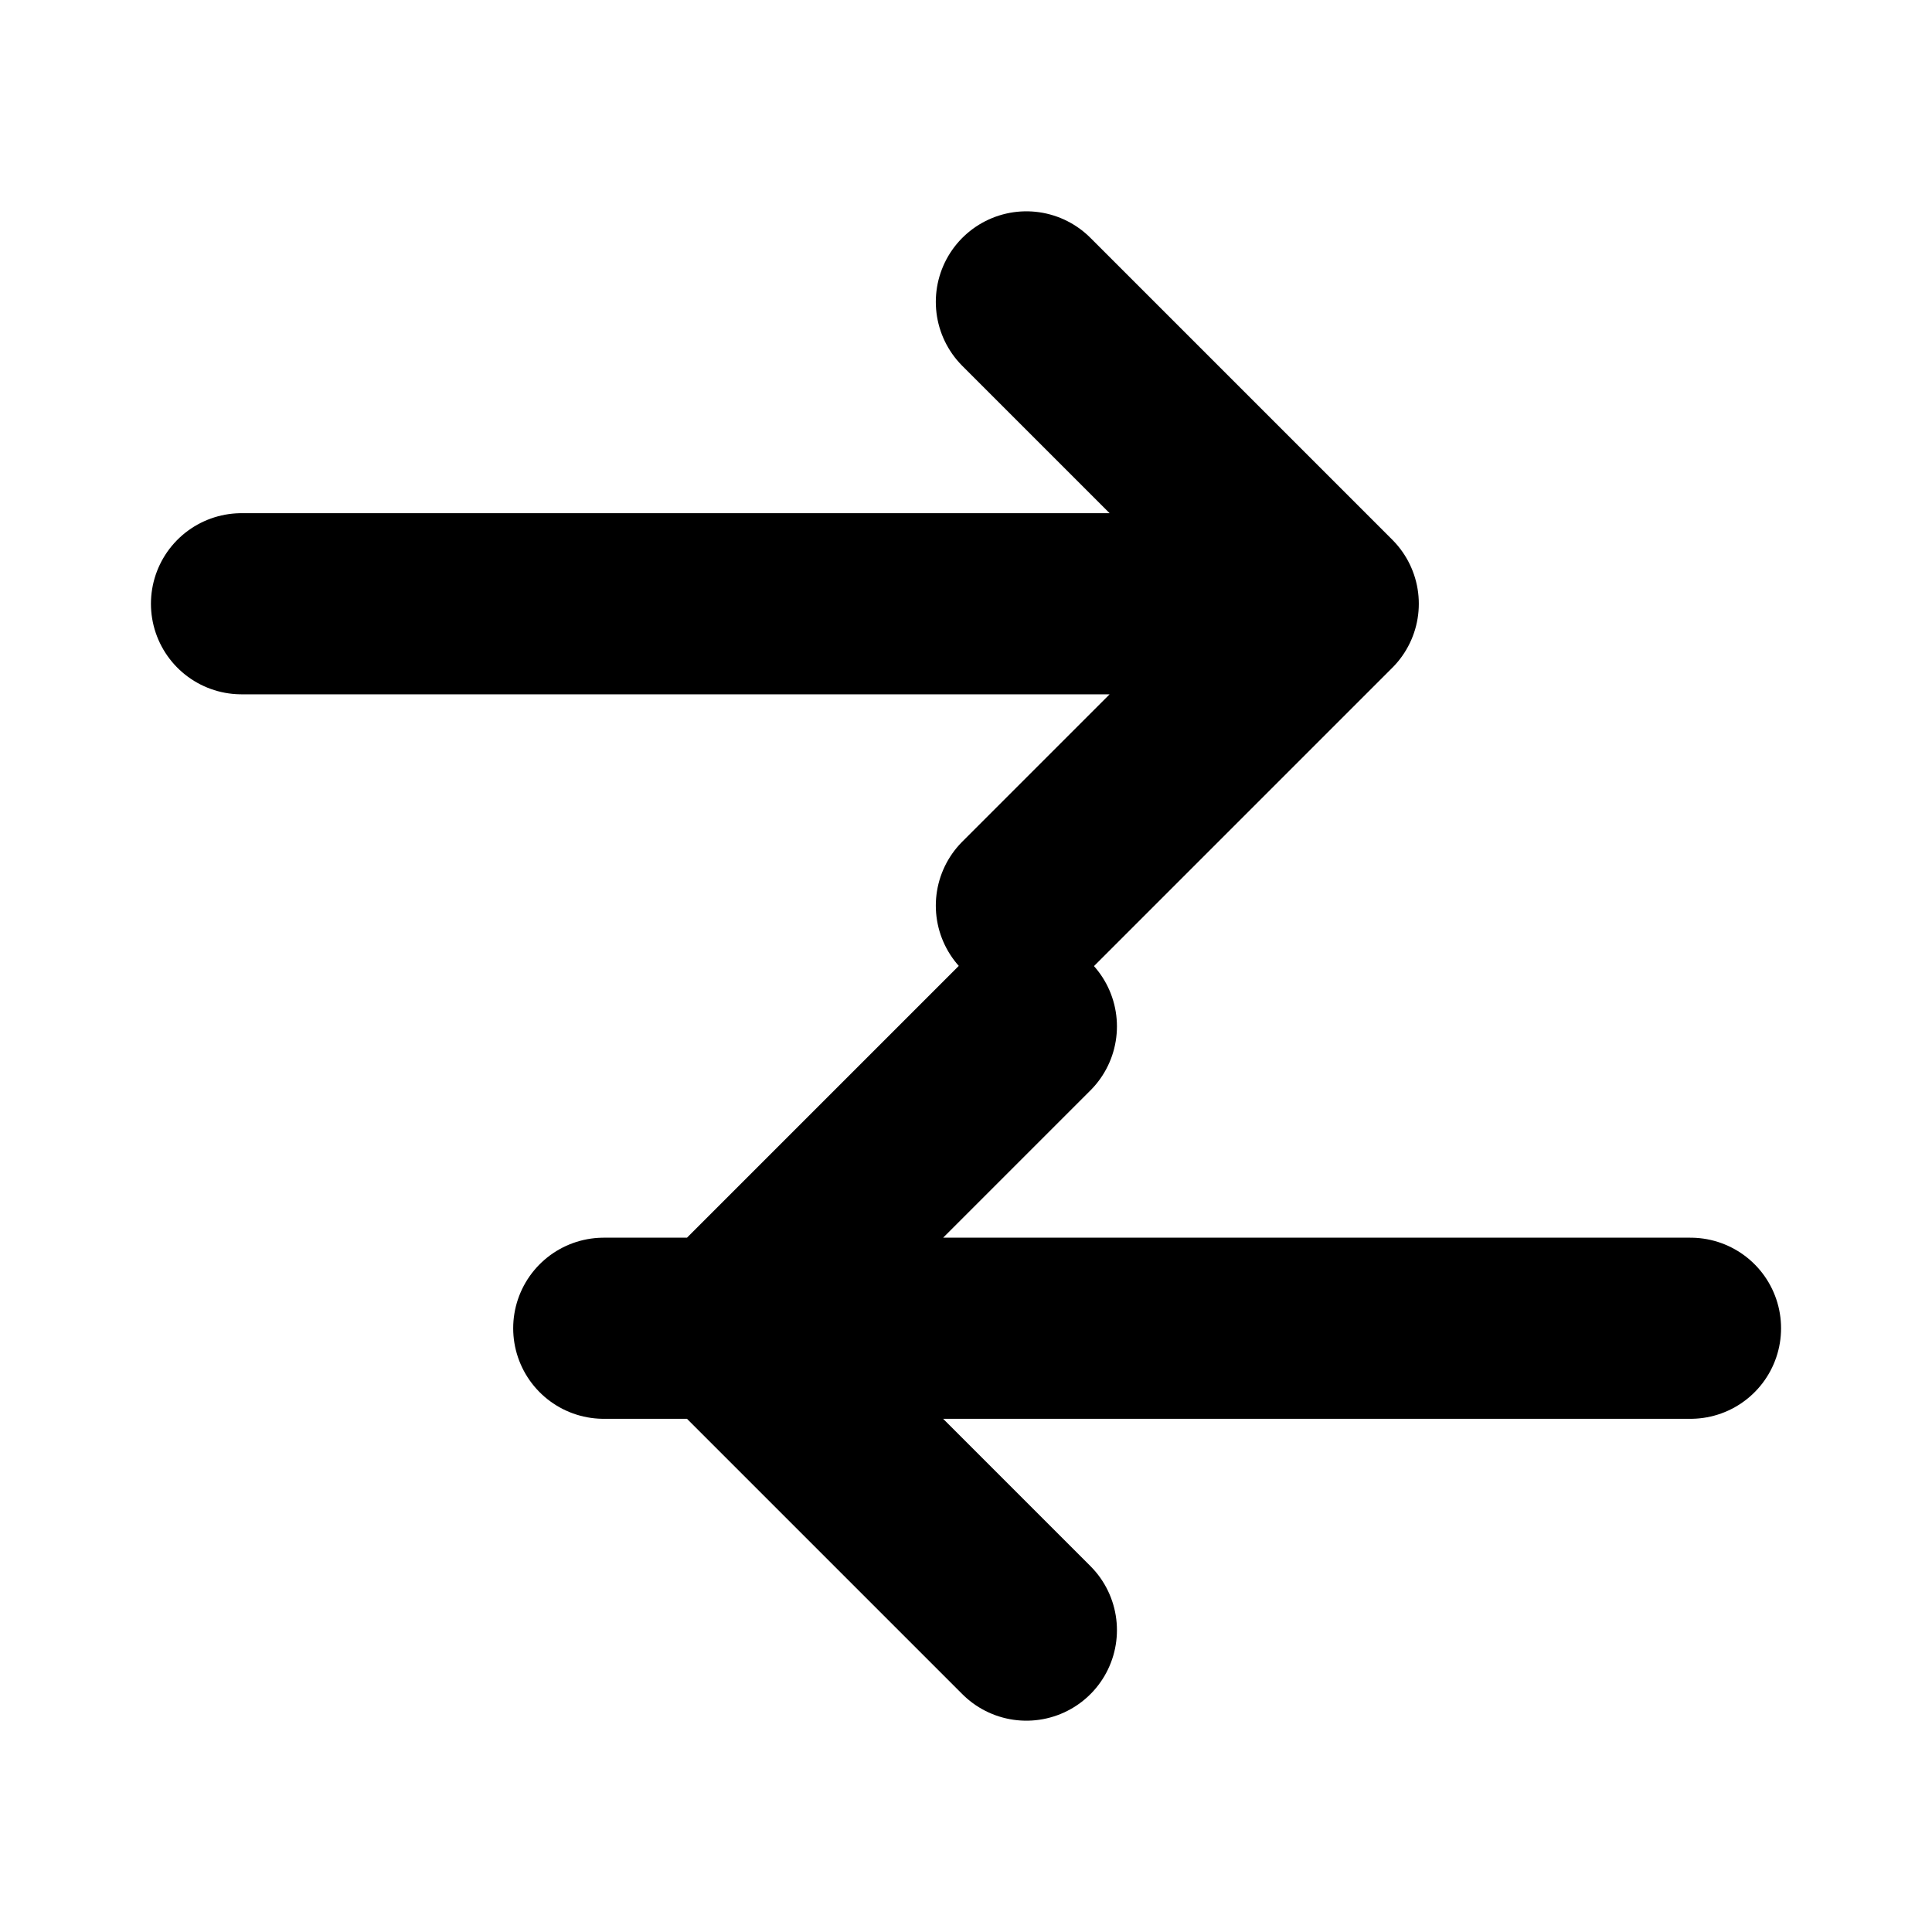
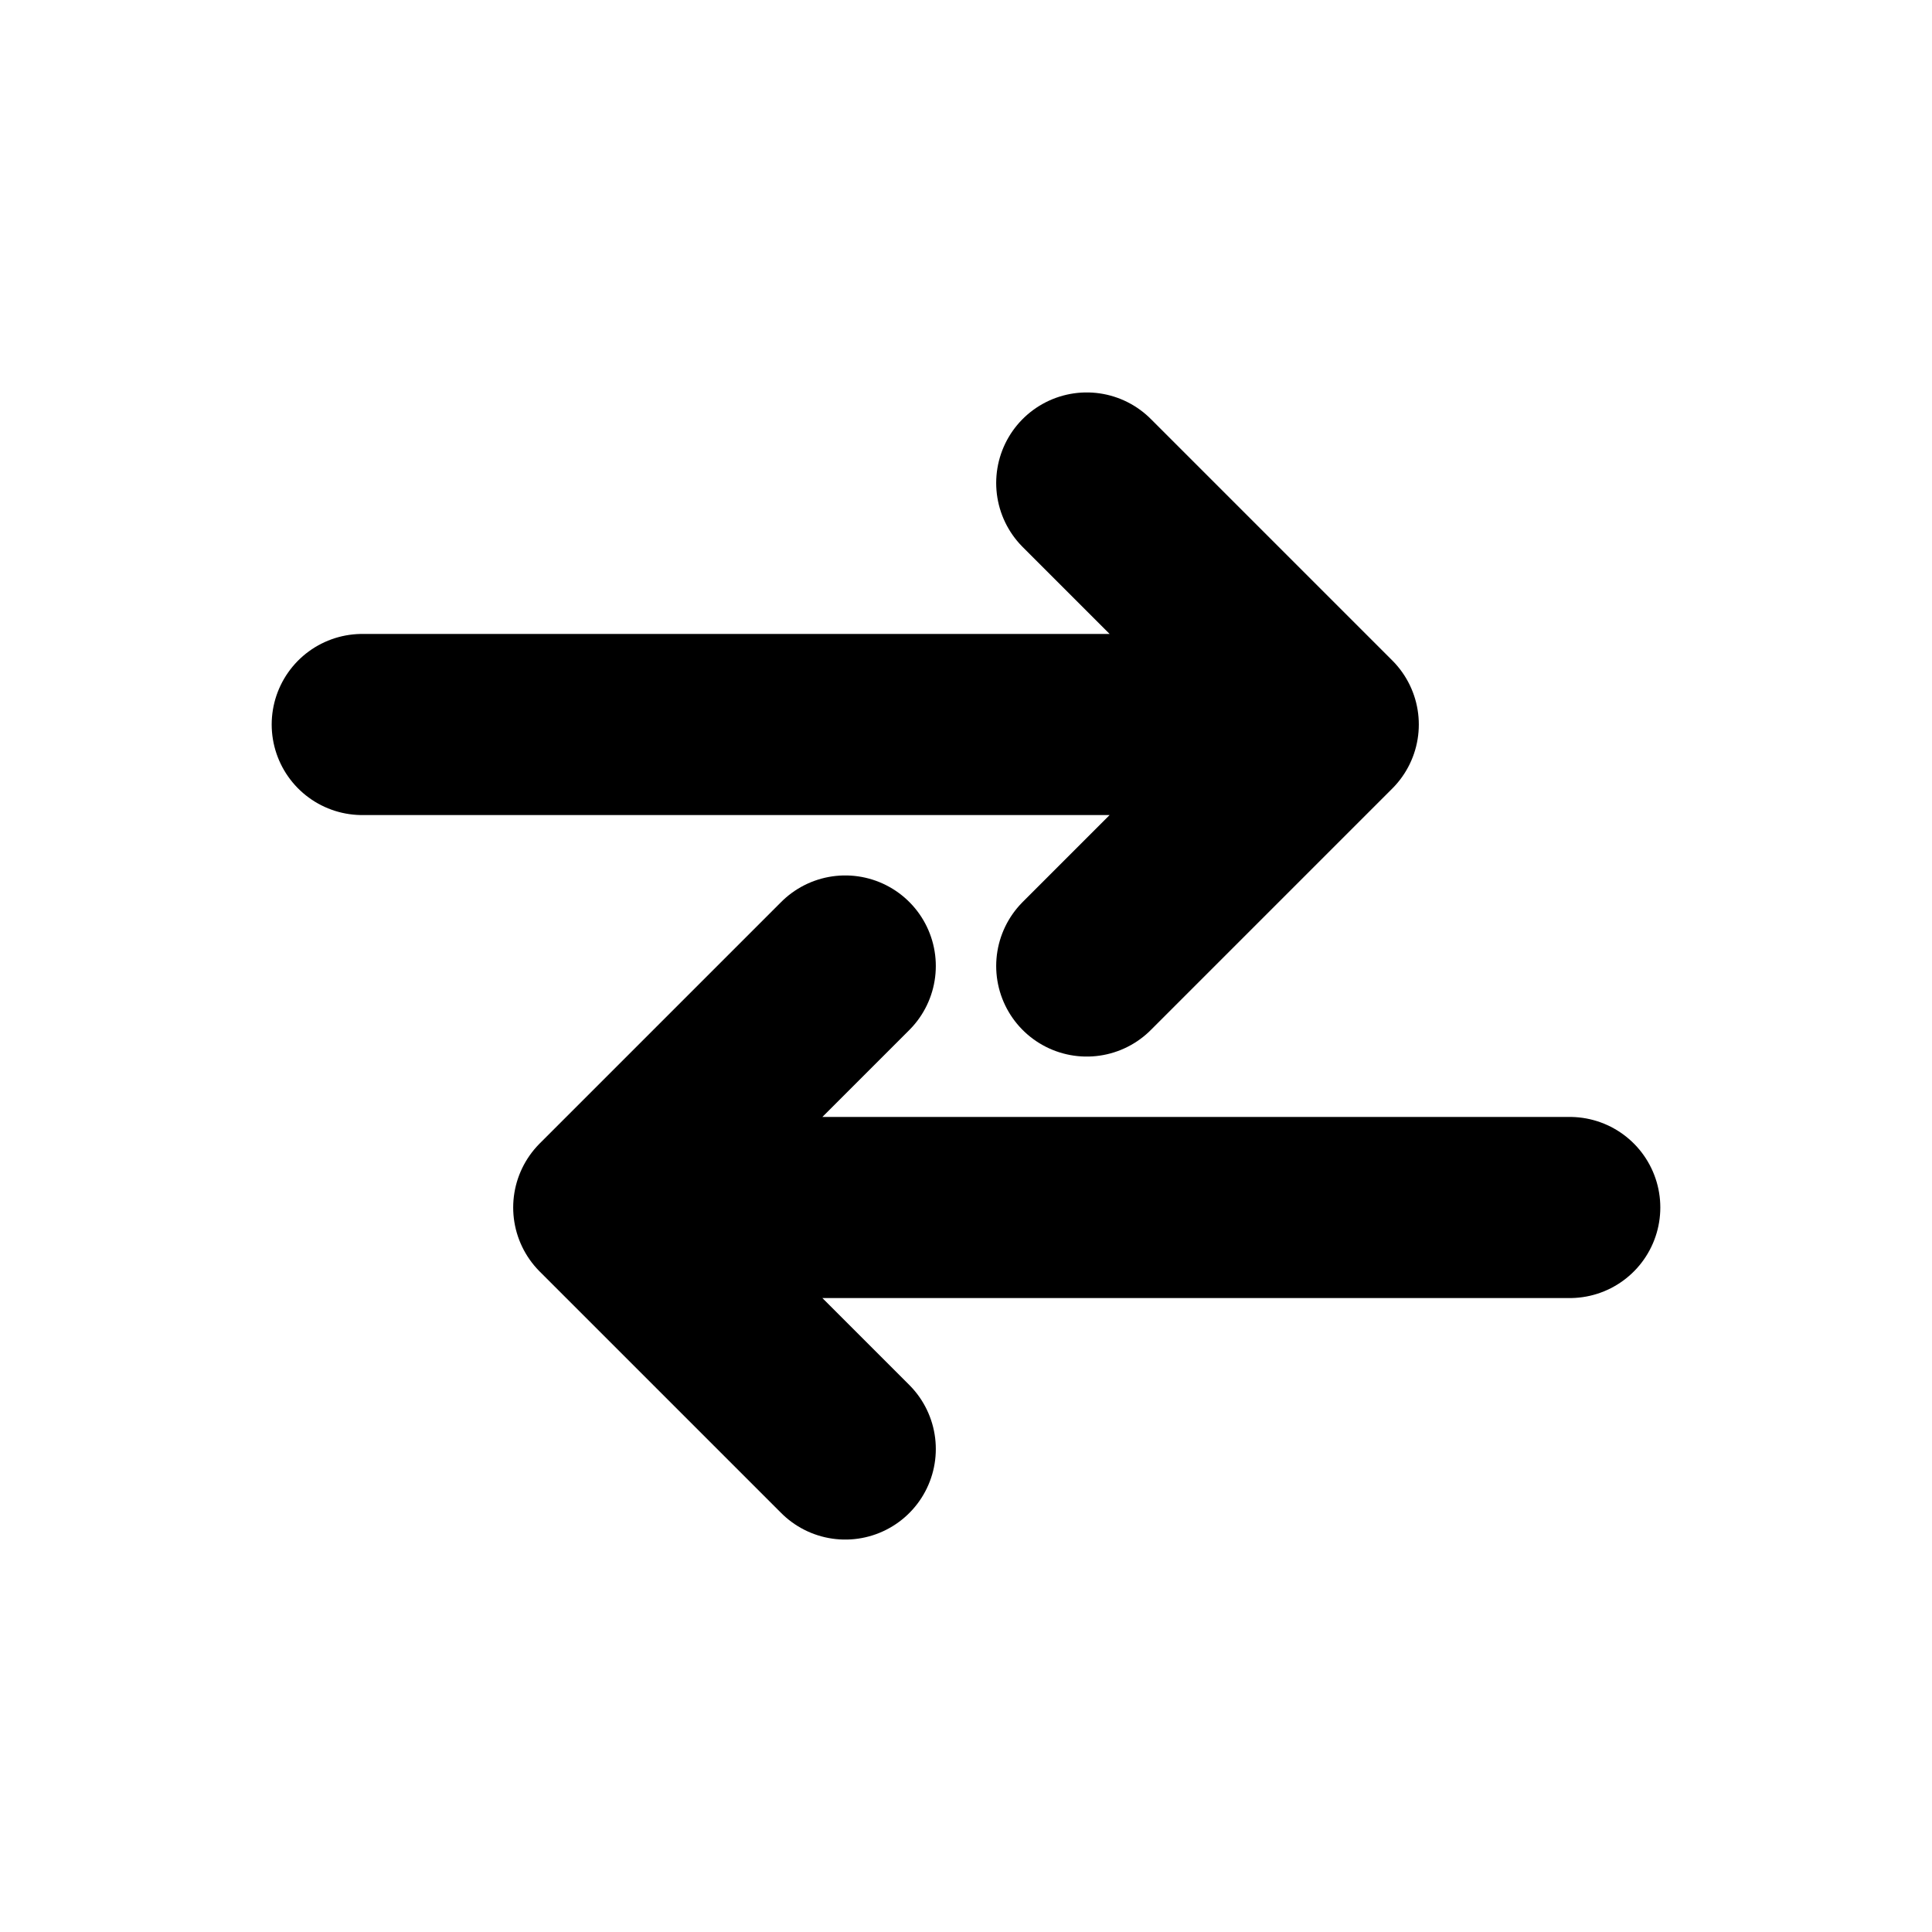
<svg xmlns="http://www.w3.org/2000/svg" viewBox="0 0 32 32" fill="none" stroke="currentColor" stroke-width="3" stroke-linecap="round" stroke-linejoin="round">
-   <path d="M4 10h18M17 5l5 5-5 5" />
-   <path d="M28 22H10m7-5-5 5 5 5" />
+   <path d="M6 12h16M18 8l4 4-4 4" />
+   <path d="M26 20H10m4-4-4 4 4 4" />
</svg>
